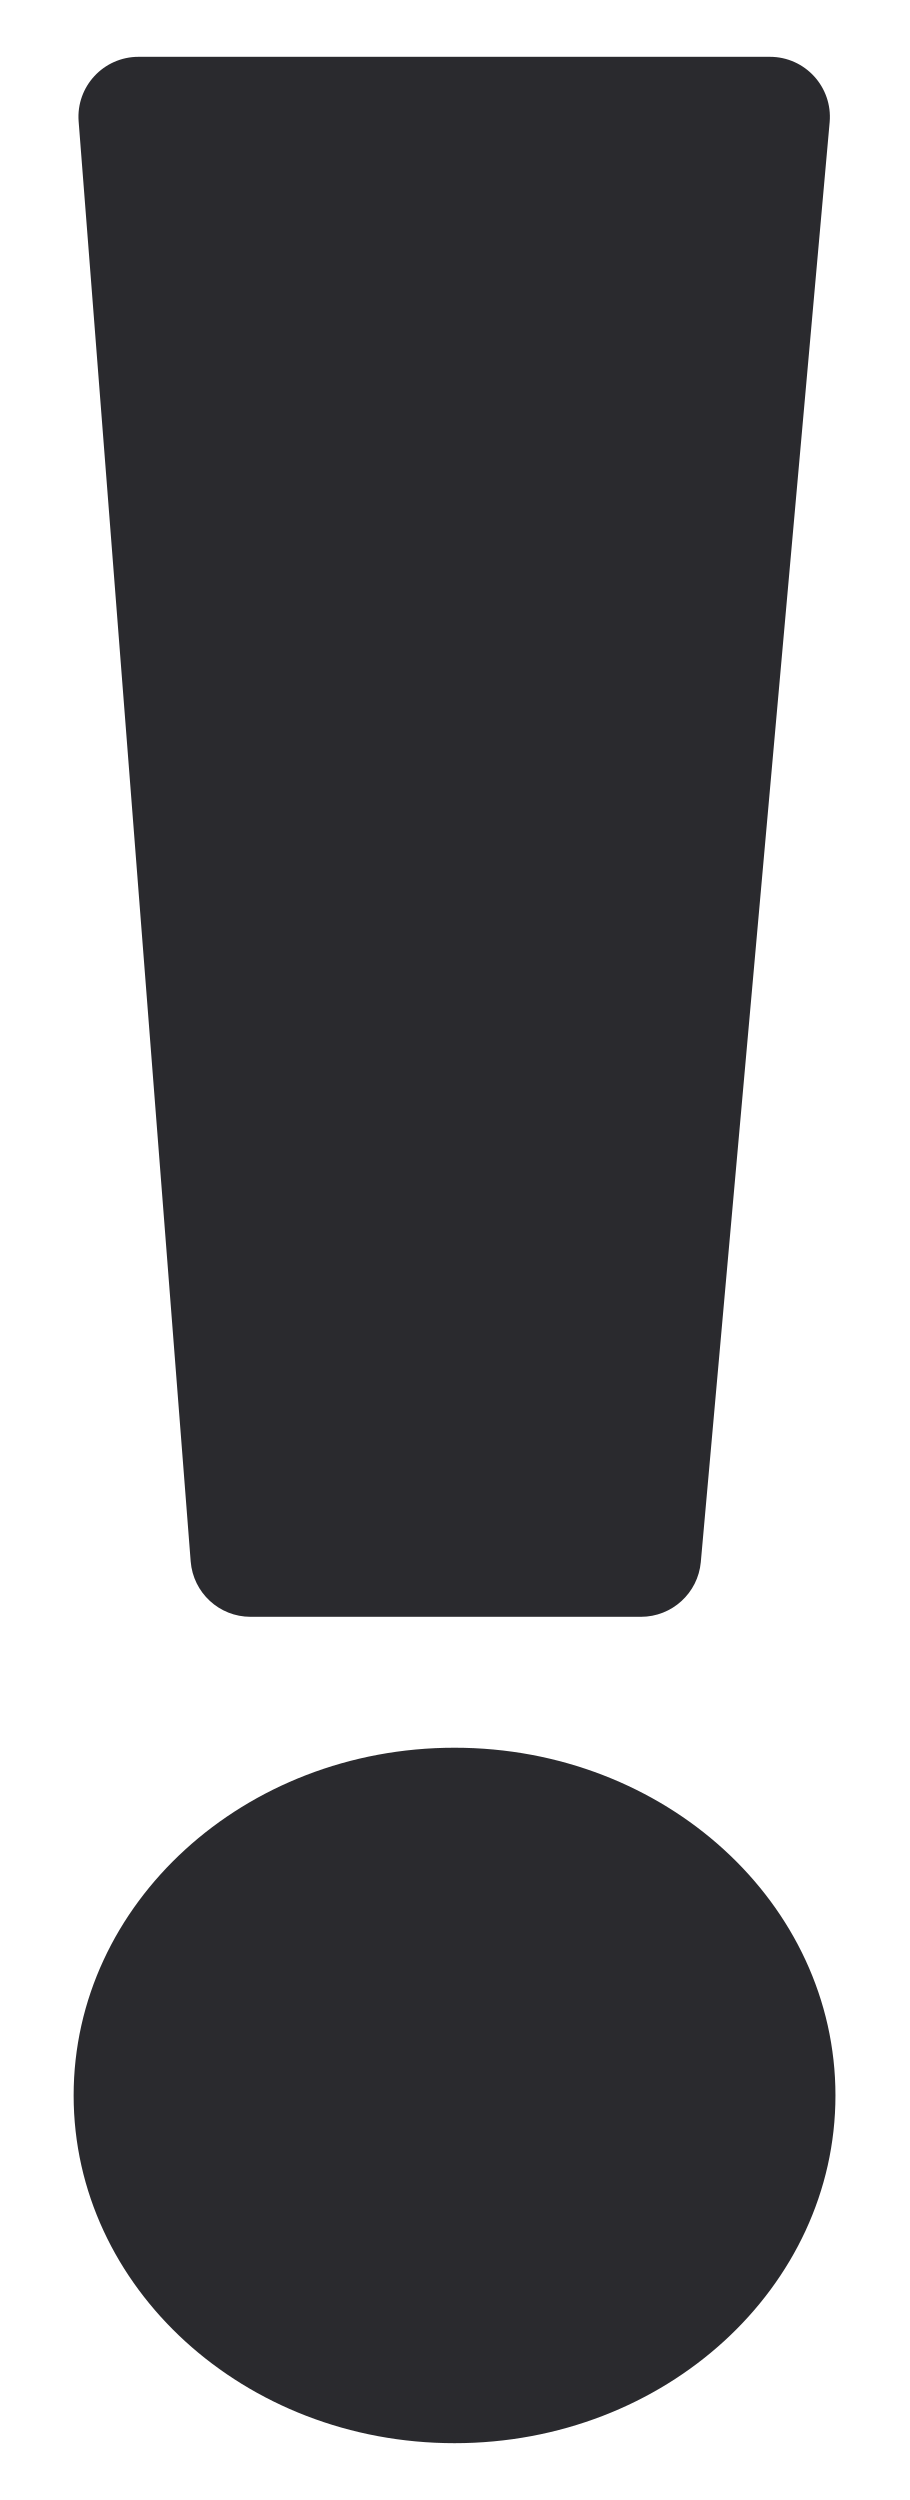
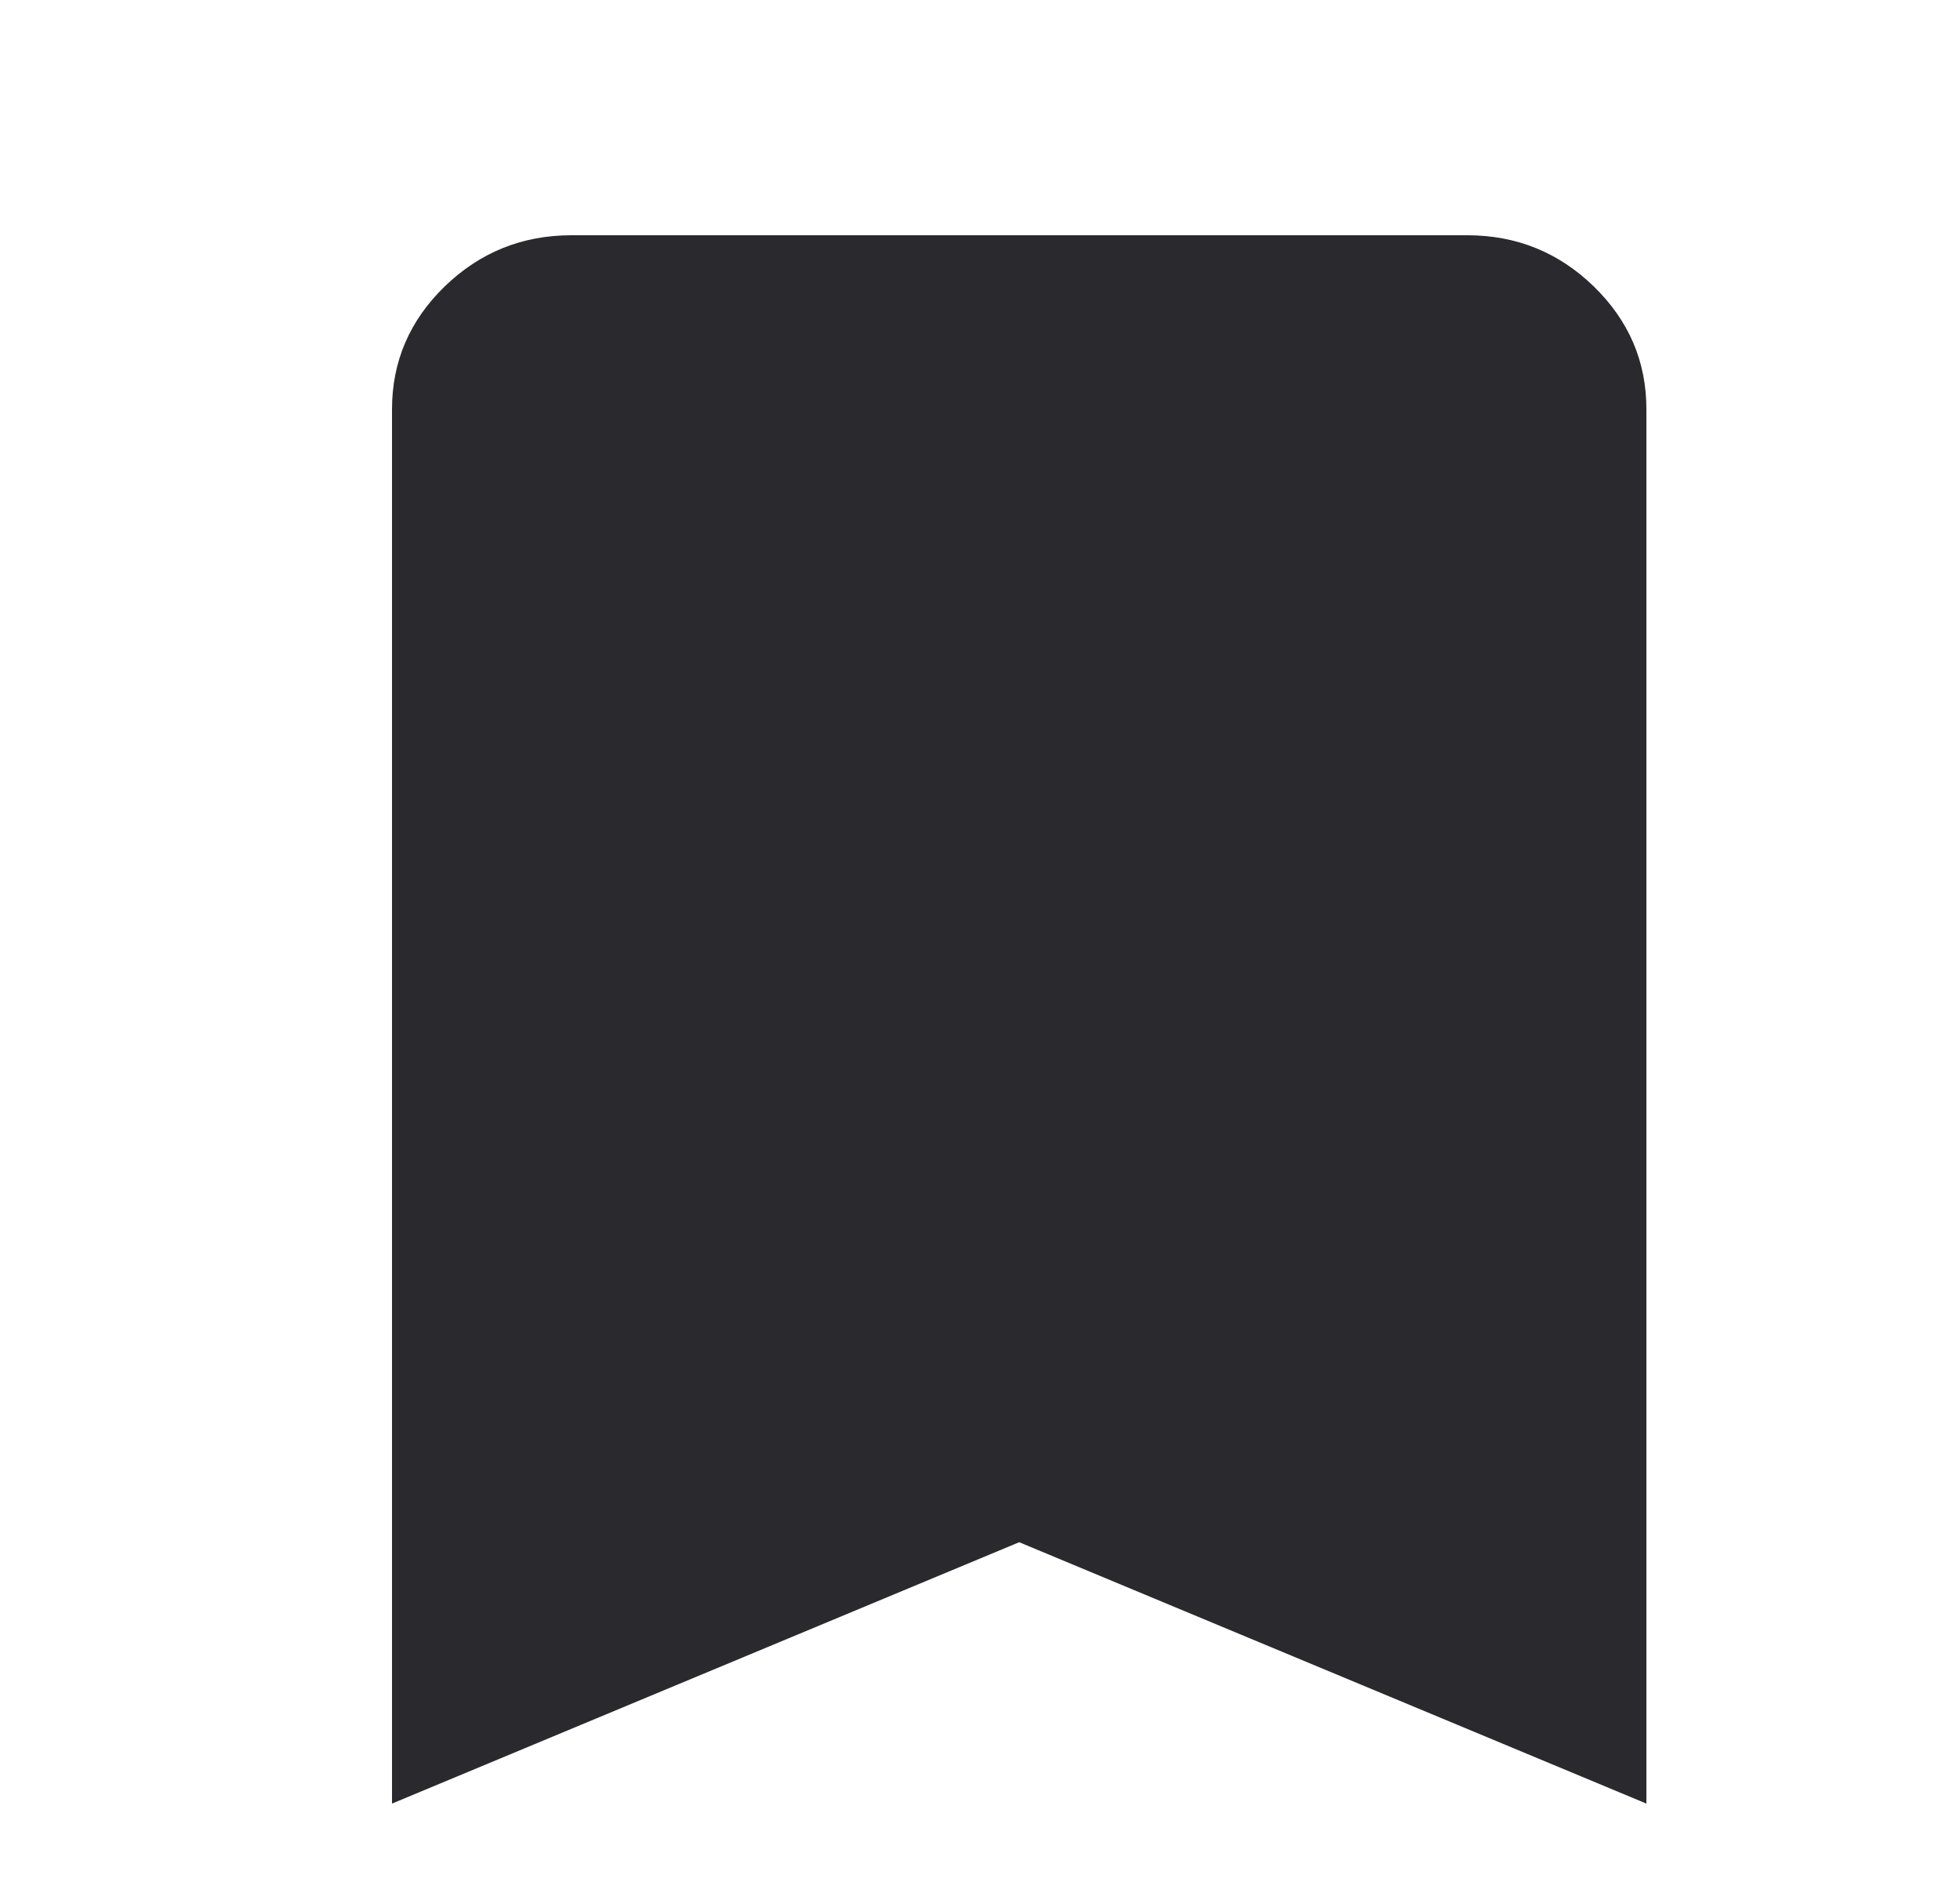
- <svg xmlns="http://www.w3.org/2000/svg" width="8" height="22" viewBox="0 0 8 22" fill="none">
-   <path d="M6.775 0.5H1.219C0.911 0.5 0.668 0.762 0.692 1.069L1.678 13.741C1.7 14.016 1.929 14.228 2.205 14.228H5.64C5.914 14.228 6.142 14.019 6.167 13.747L7.301 1.075C7.328 0.766 7.085 0.5 6.775 0.5Z" fill="#2A2A2E" />
-   <ellipse cx="4" cy="18.44" rx="3.352" ry="3.06" fill="#2A2A2E" />
+ <svg xmlns="http://www.w3.org/2000/svg" width="25" height="24" viewBox="0 0 25 24" fill="none">
+   <path d="M5 23V5.222C5 4.611 5.224 4.088 5.672 3.653C6.12 3.219 6.658 3.001 7.286 3H18.714C19.343 3 19.881 3.218 20.329 3.653C20.777 4.089 21.001 4.612 21 5.222V23L13 19.667L5 23Z" fill="#2A2A2E" />
</svg>
